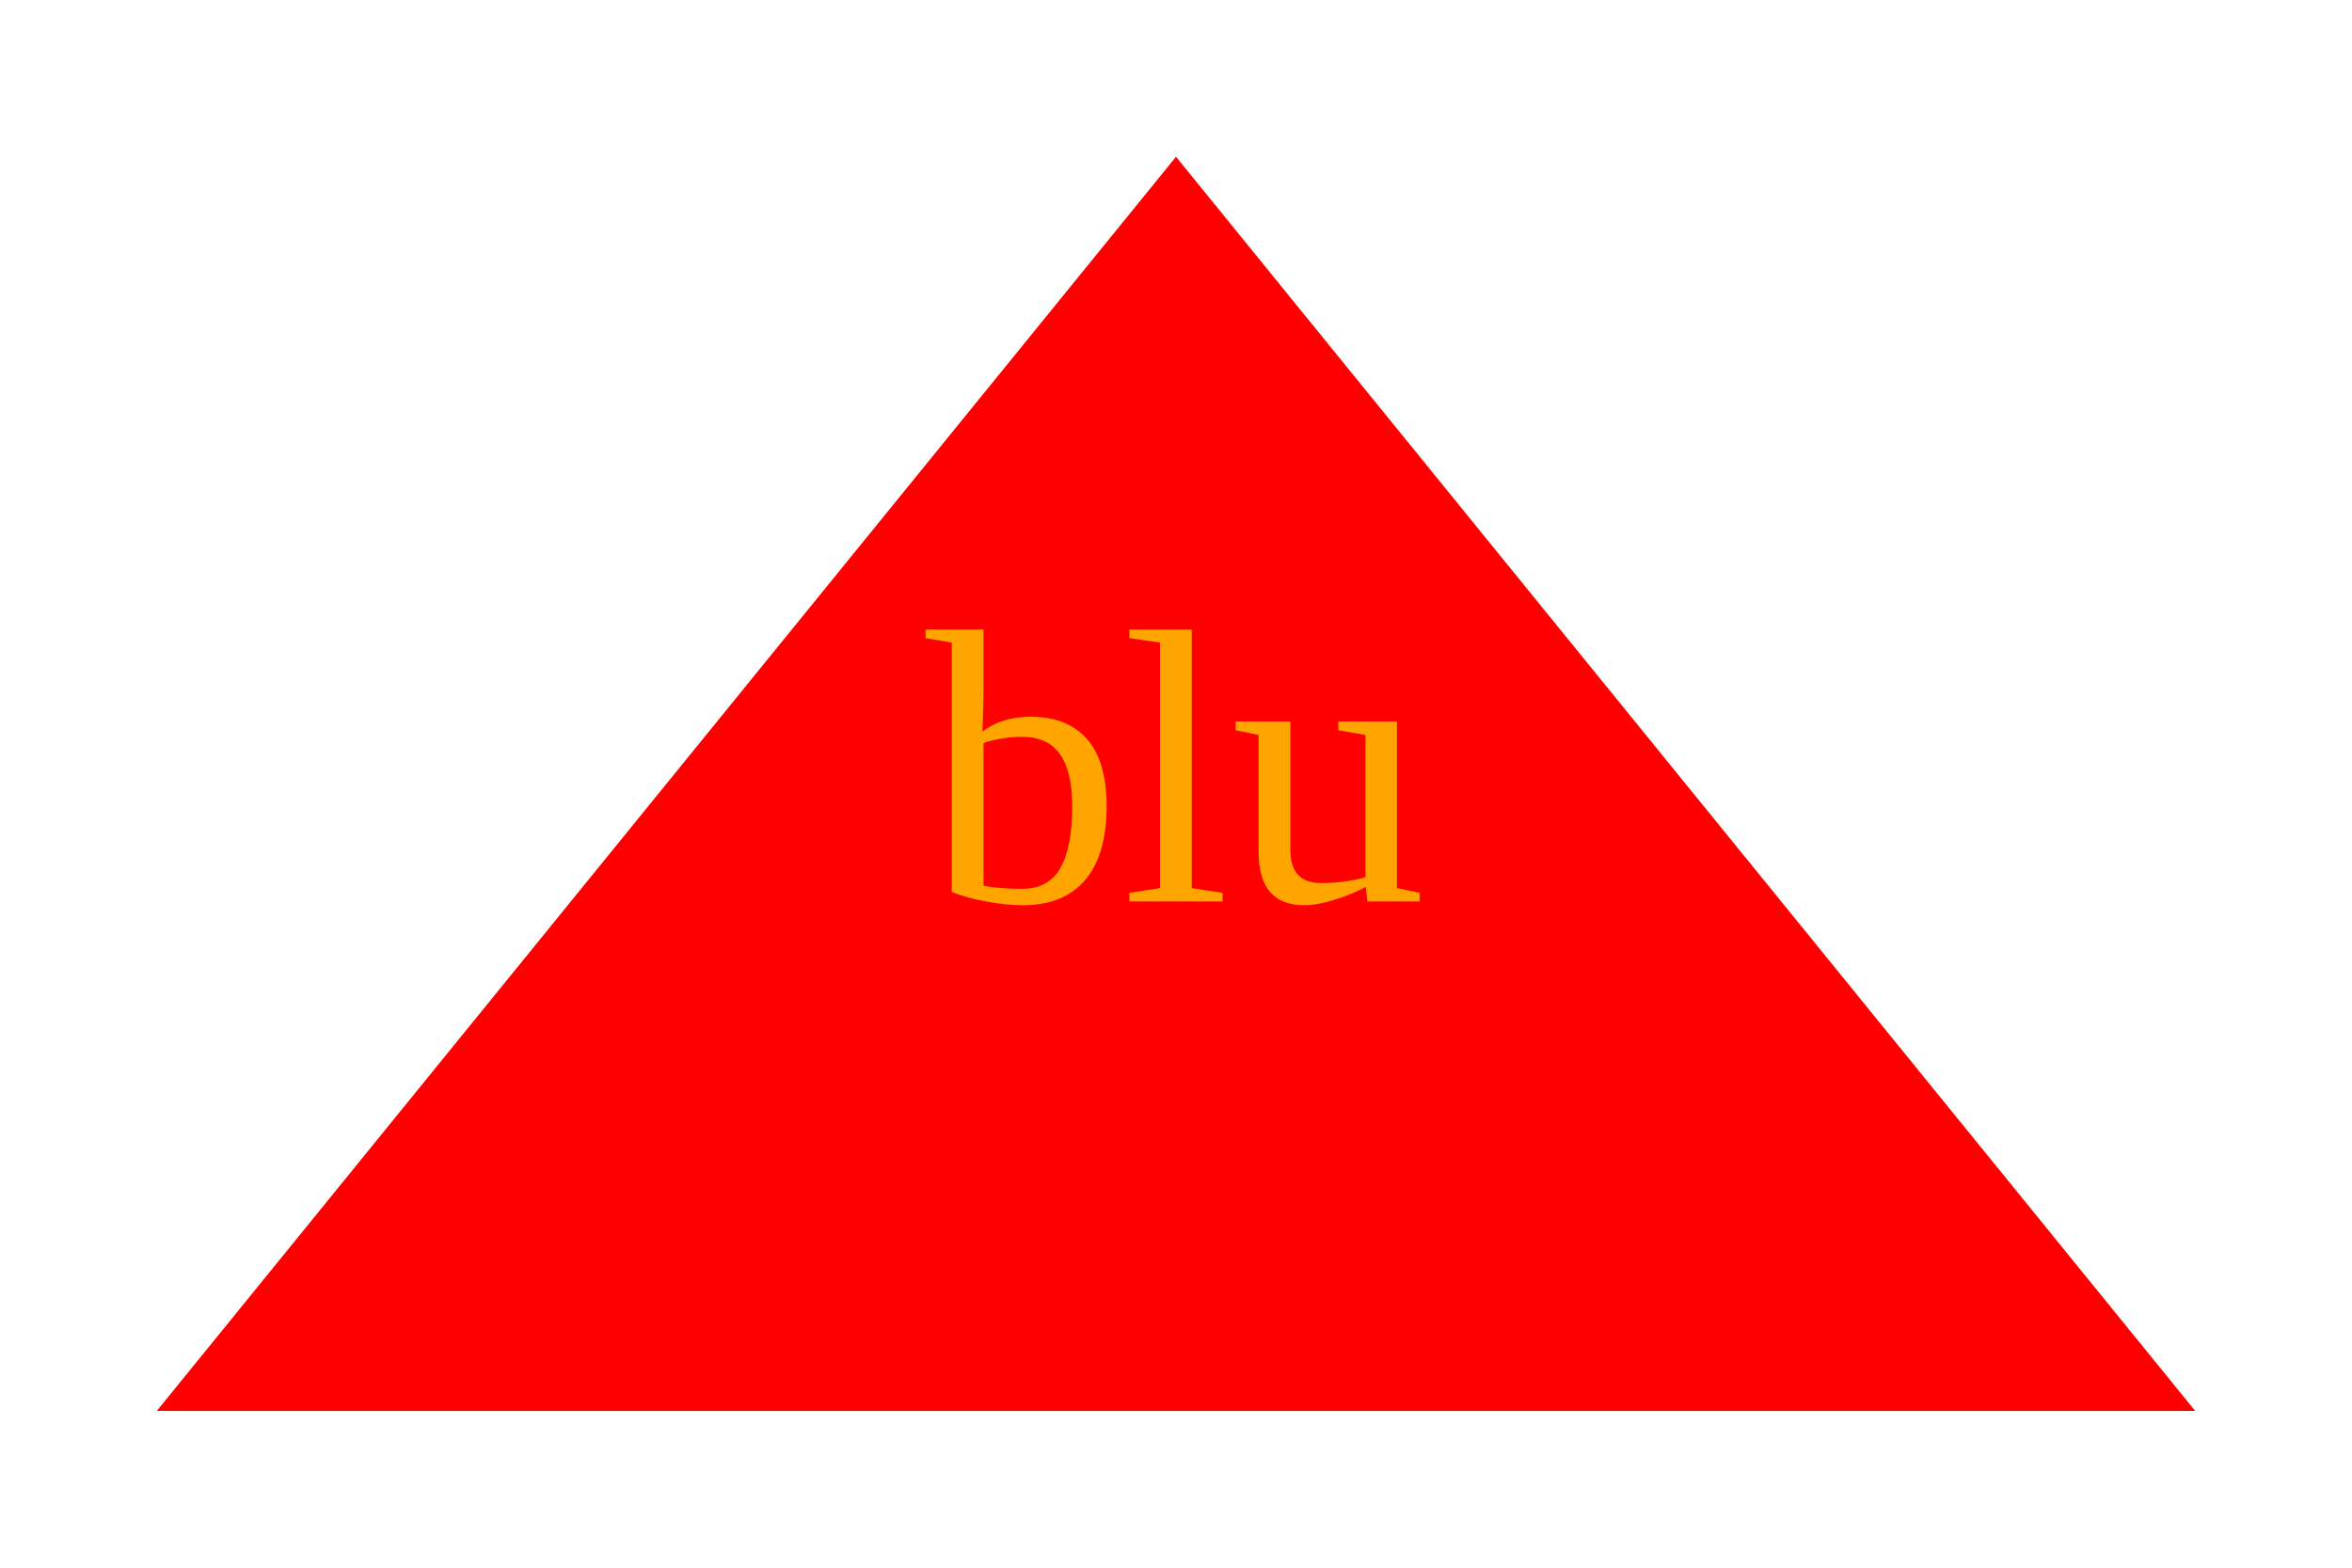
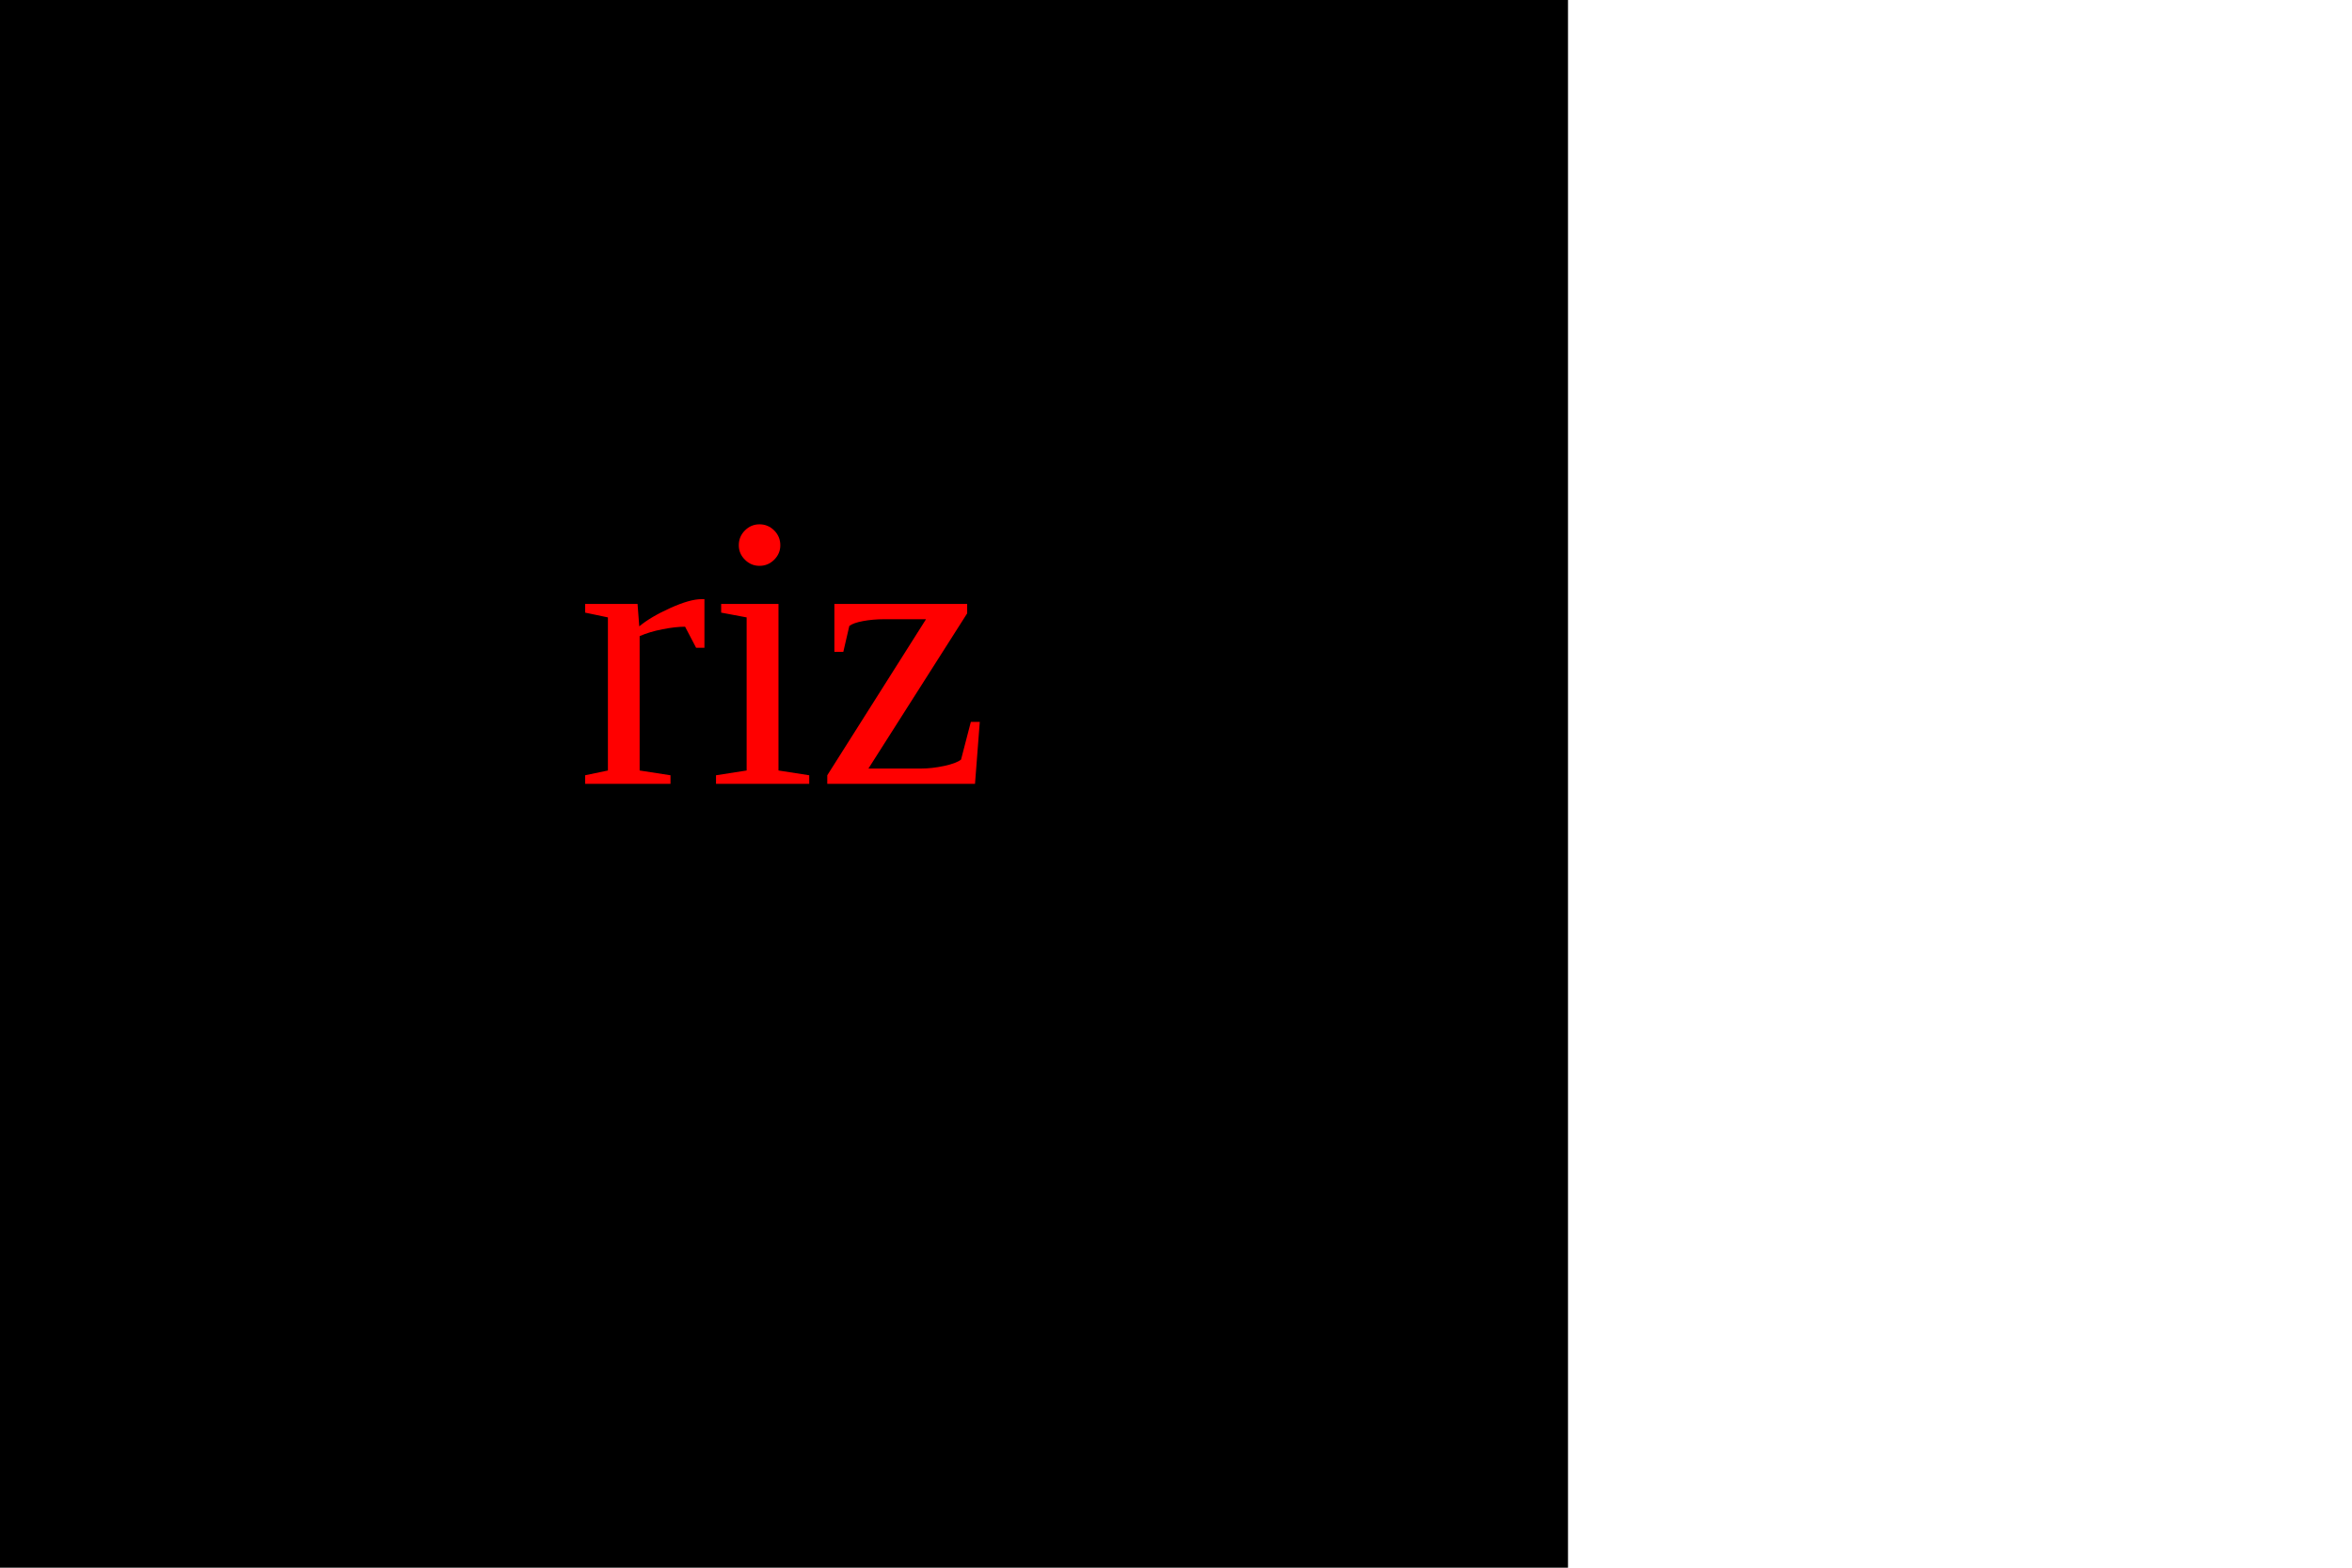
<svg xmlns="http://www.w3.org/2000/svg" width="300" height="200">
-   <polygon points="150, 20 280, 180 20, 180" fill="red" />
-   <text x="150" y="115" text-anchor="middle" alignment-baseline="middle" fill="orange" font-size="50">blu</text>
+   <rect width="200" height="200" fill="black" />
+   <text x="100" y="100" text-anchor="middle" alignment-baseline="middle" fill="red" font-size="50">riz</text>
</svg>
